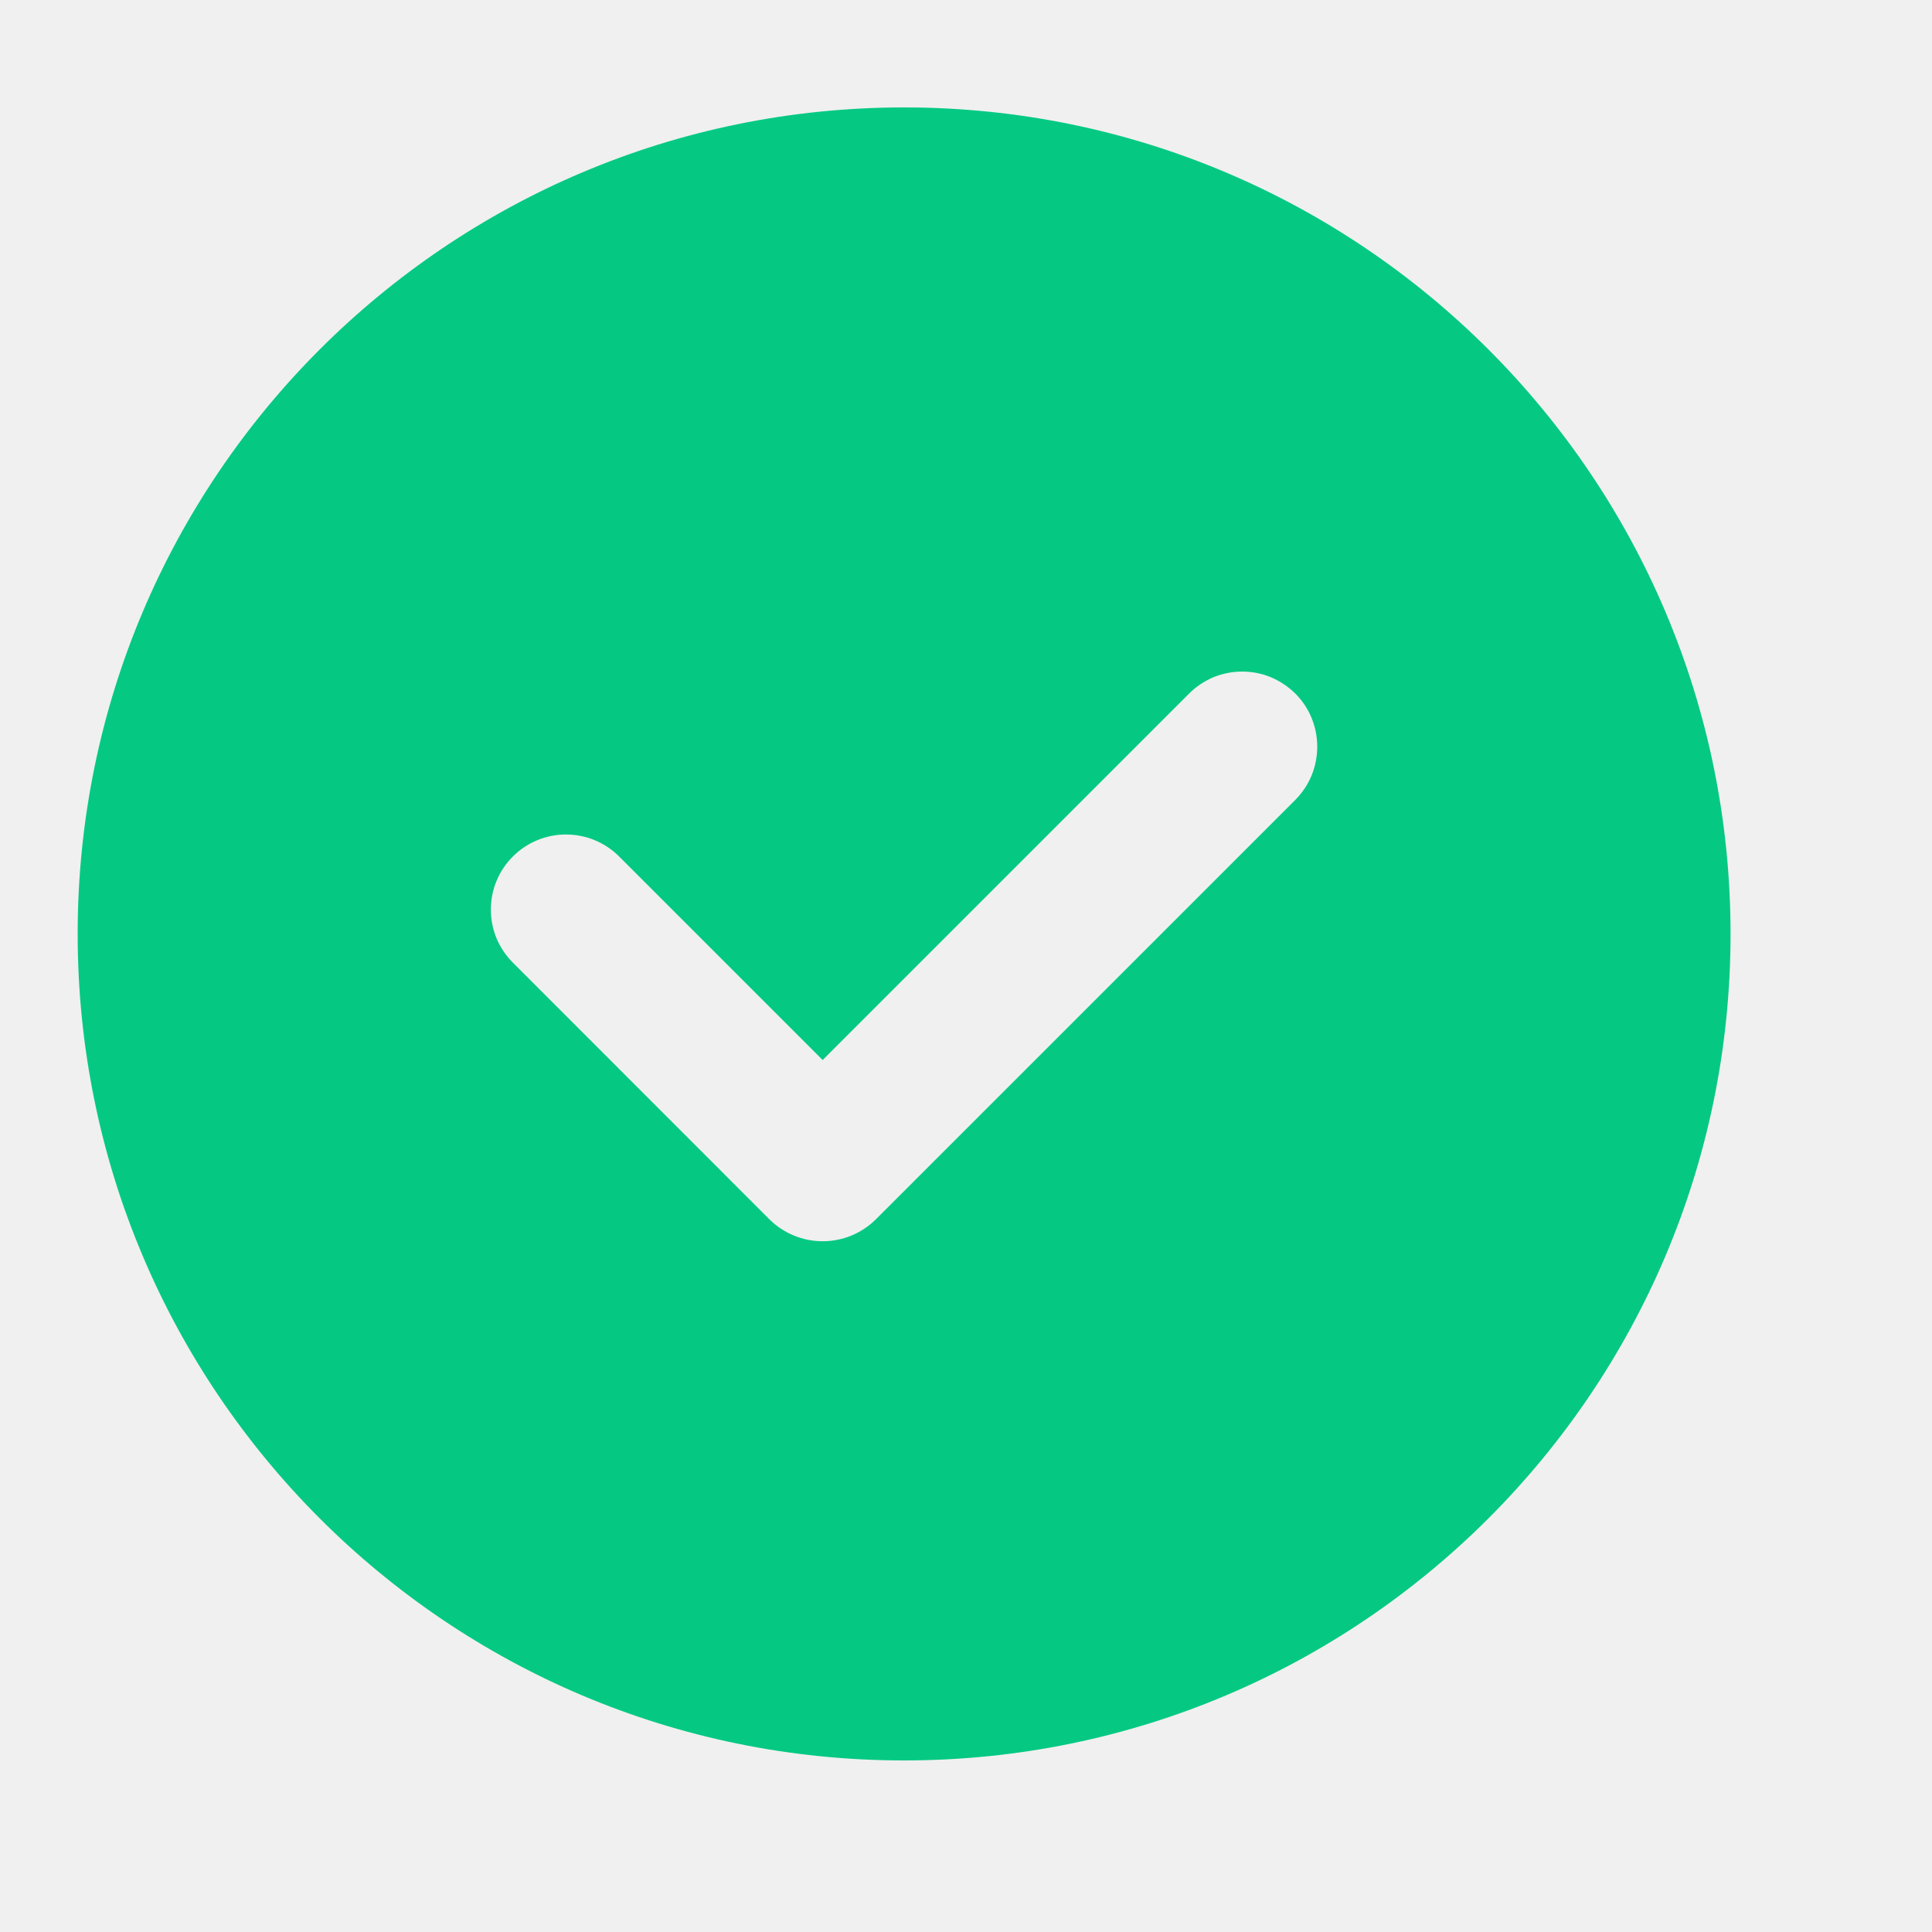
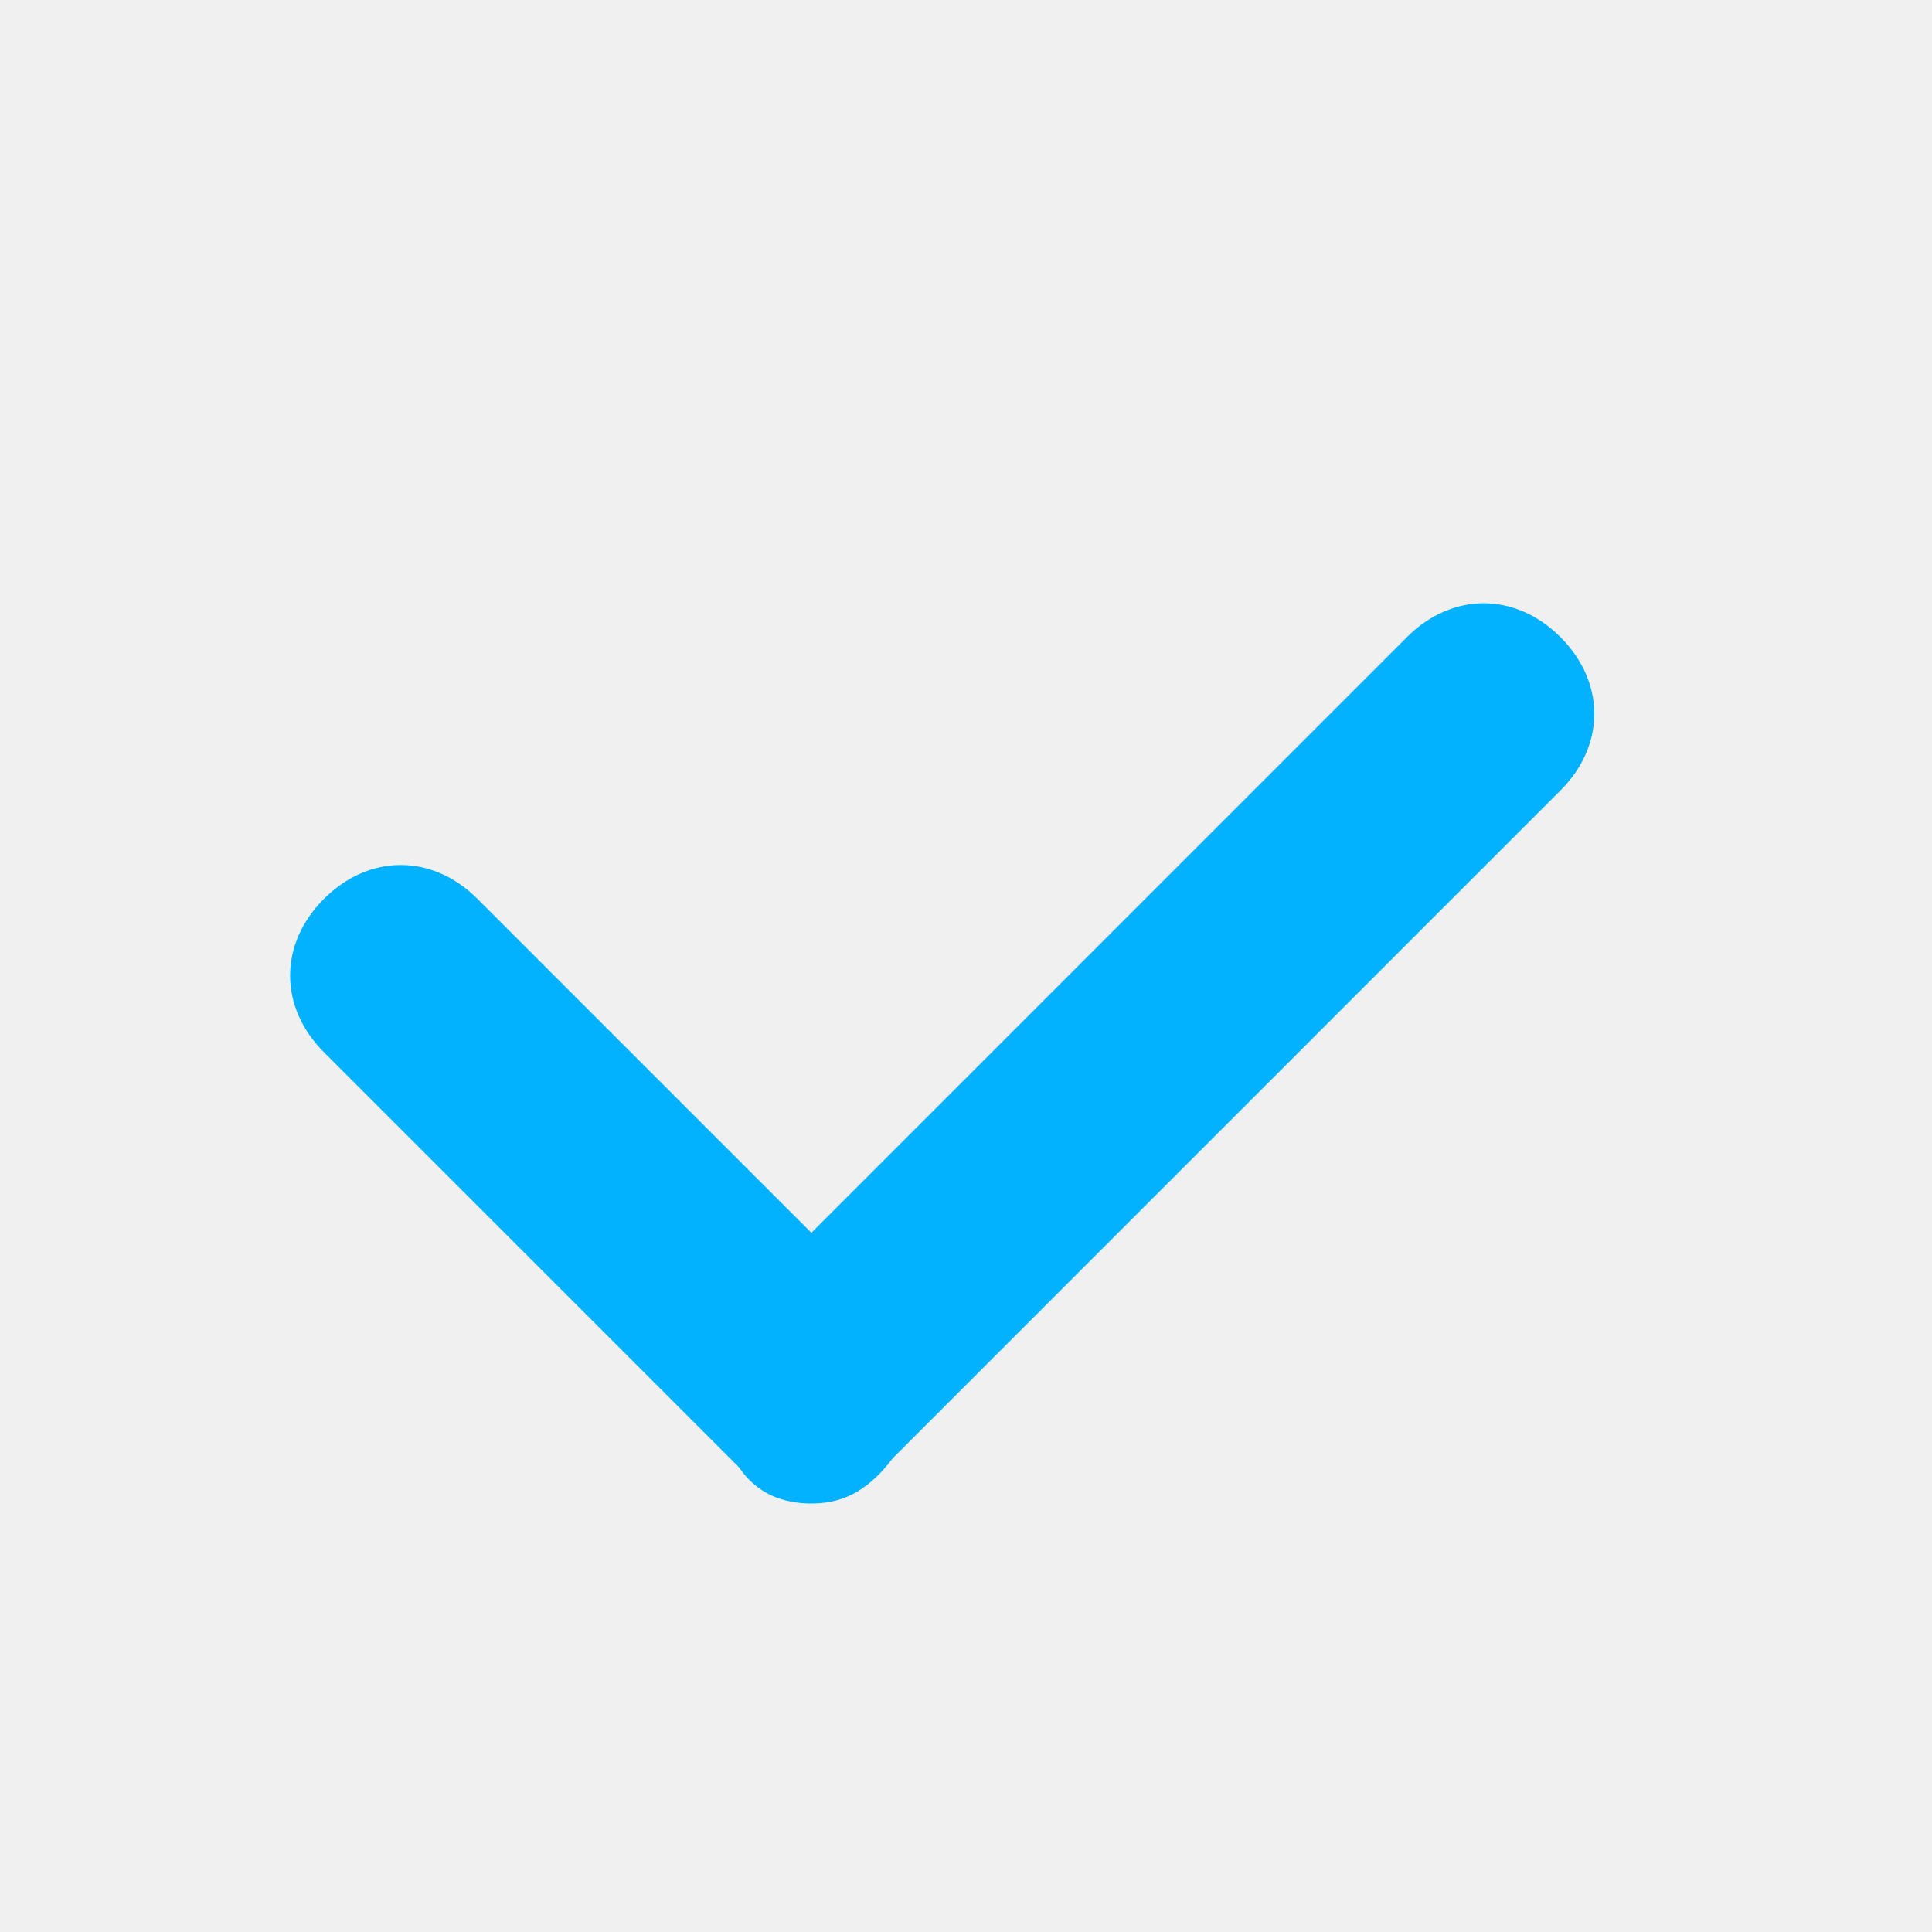
- <svg xmlns="http://www.w3.org/2000/svg" width="15" height="15" viewBox="0 0 15 15" fill="none">
-   <g clip-path="url(#clip0_87_4697)">
-     <path fill-rule="evenodd" clip-rule="evenodd" d="M10.057 6.21L6.8 9.467C6.69 9.576 6.542 9.637 6.387 9.637C6.233 9.637 6.084 9.576 5.974 9.467L3.982 7.474C3.928 7.42 3.885 7.356 3.855 7.285C3.826 7.214 3.811 7.139 3.811 7.062C3.811 6.907 3.872 6.759 3.982 6.65C4.091 6.54 4.24 6.479 4.394 6.479C4.549 6.479 4.697 6.54 4.807 6.65L6.387 8.23L9.232 5.385C9.286 5.331 9.35 5.288 9.421 5.258C9.492 5.229 9.568 5.214 9.644 5.214C9.721 5.214 9.797 5.229 9.867 5.258C9.938 5.288 10.002 5.331 10.057 5.385C10.111 5.439 10.154 5.503 10.183 5.574C10.212 5.645 10.227 5.721 10.227 5.797C10.227 5.874 10.212 5.95 10.183 6.021C10.154 6.091 10.111 6.156 10.057 6.21ZM7.019 0.834C3.475 0.834 0.603 3.707 0.603 7.251C0.603 10.795 3.475 13.668 7.019 13.668C10.563 13.668 13.436 10.795 13.436 7.251C13.436 3.707 10.563 0.834 7.019 0.834Z" fill="#05C983" />
-   </g>
-   <defs>
-     <clipPath id="clip0_87_4697">
-       <rect width="14" height="14" fill="white" transform="translate(0.0195312 0.250977)" />
-     </clipPath>
-   </defs>
+ <svg xmlns="http://www.w3.org/2000/svg" width="25" height="25" viewBox="0 0 25 25" fill="none">
+   <path d="M10.499 19.455C10.148 19.455 9.798 19.339 9.564 18.988L4.192 13.616C3.608 13.032 3.608 12.215 4.192 11.631C4.776 11.047 5.594 11.047 6.178 11.631L10.499 15.952L18.206 8.244C18.79 7.66 19.608 7.66 20.192 8.244C20.776 8.828 20.776 9.646 20.192 10.229L11.55 18.872C11.199 19.339 10.849 19.455 10.499 19.455Z" fill="#02B2FF" />
</svg>
